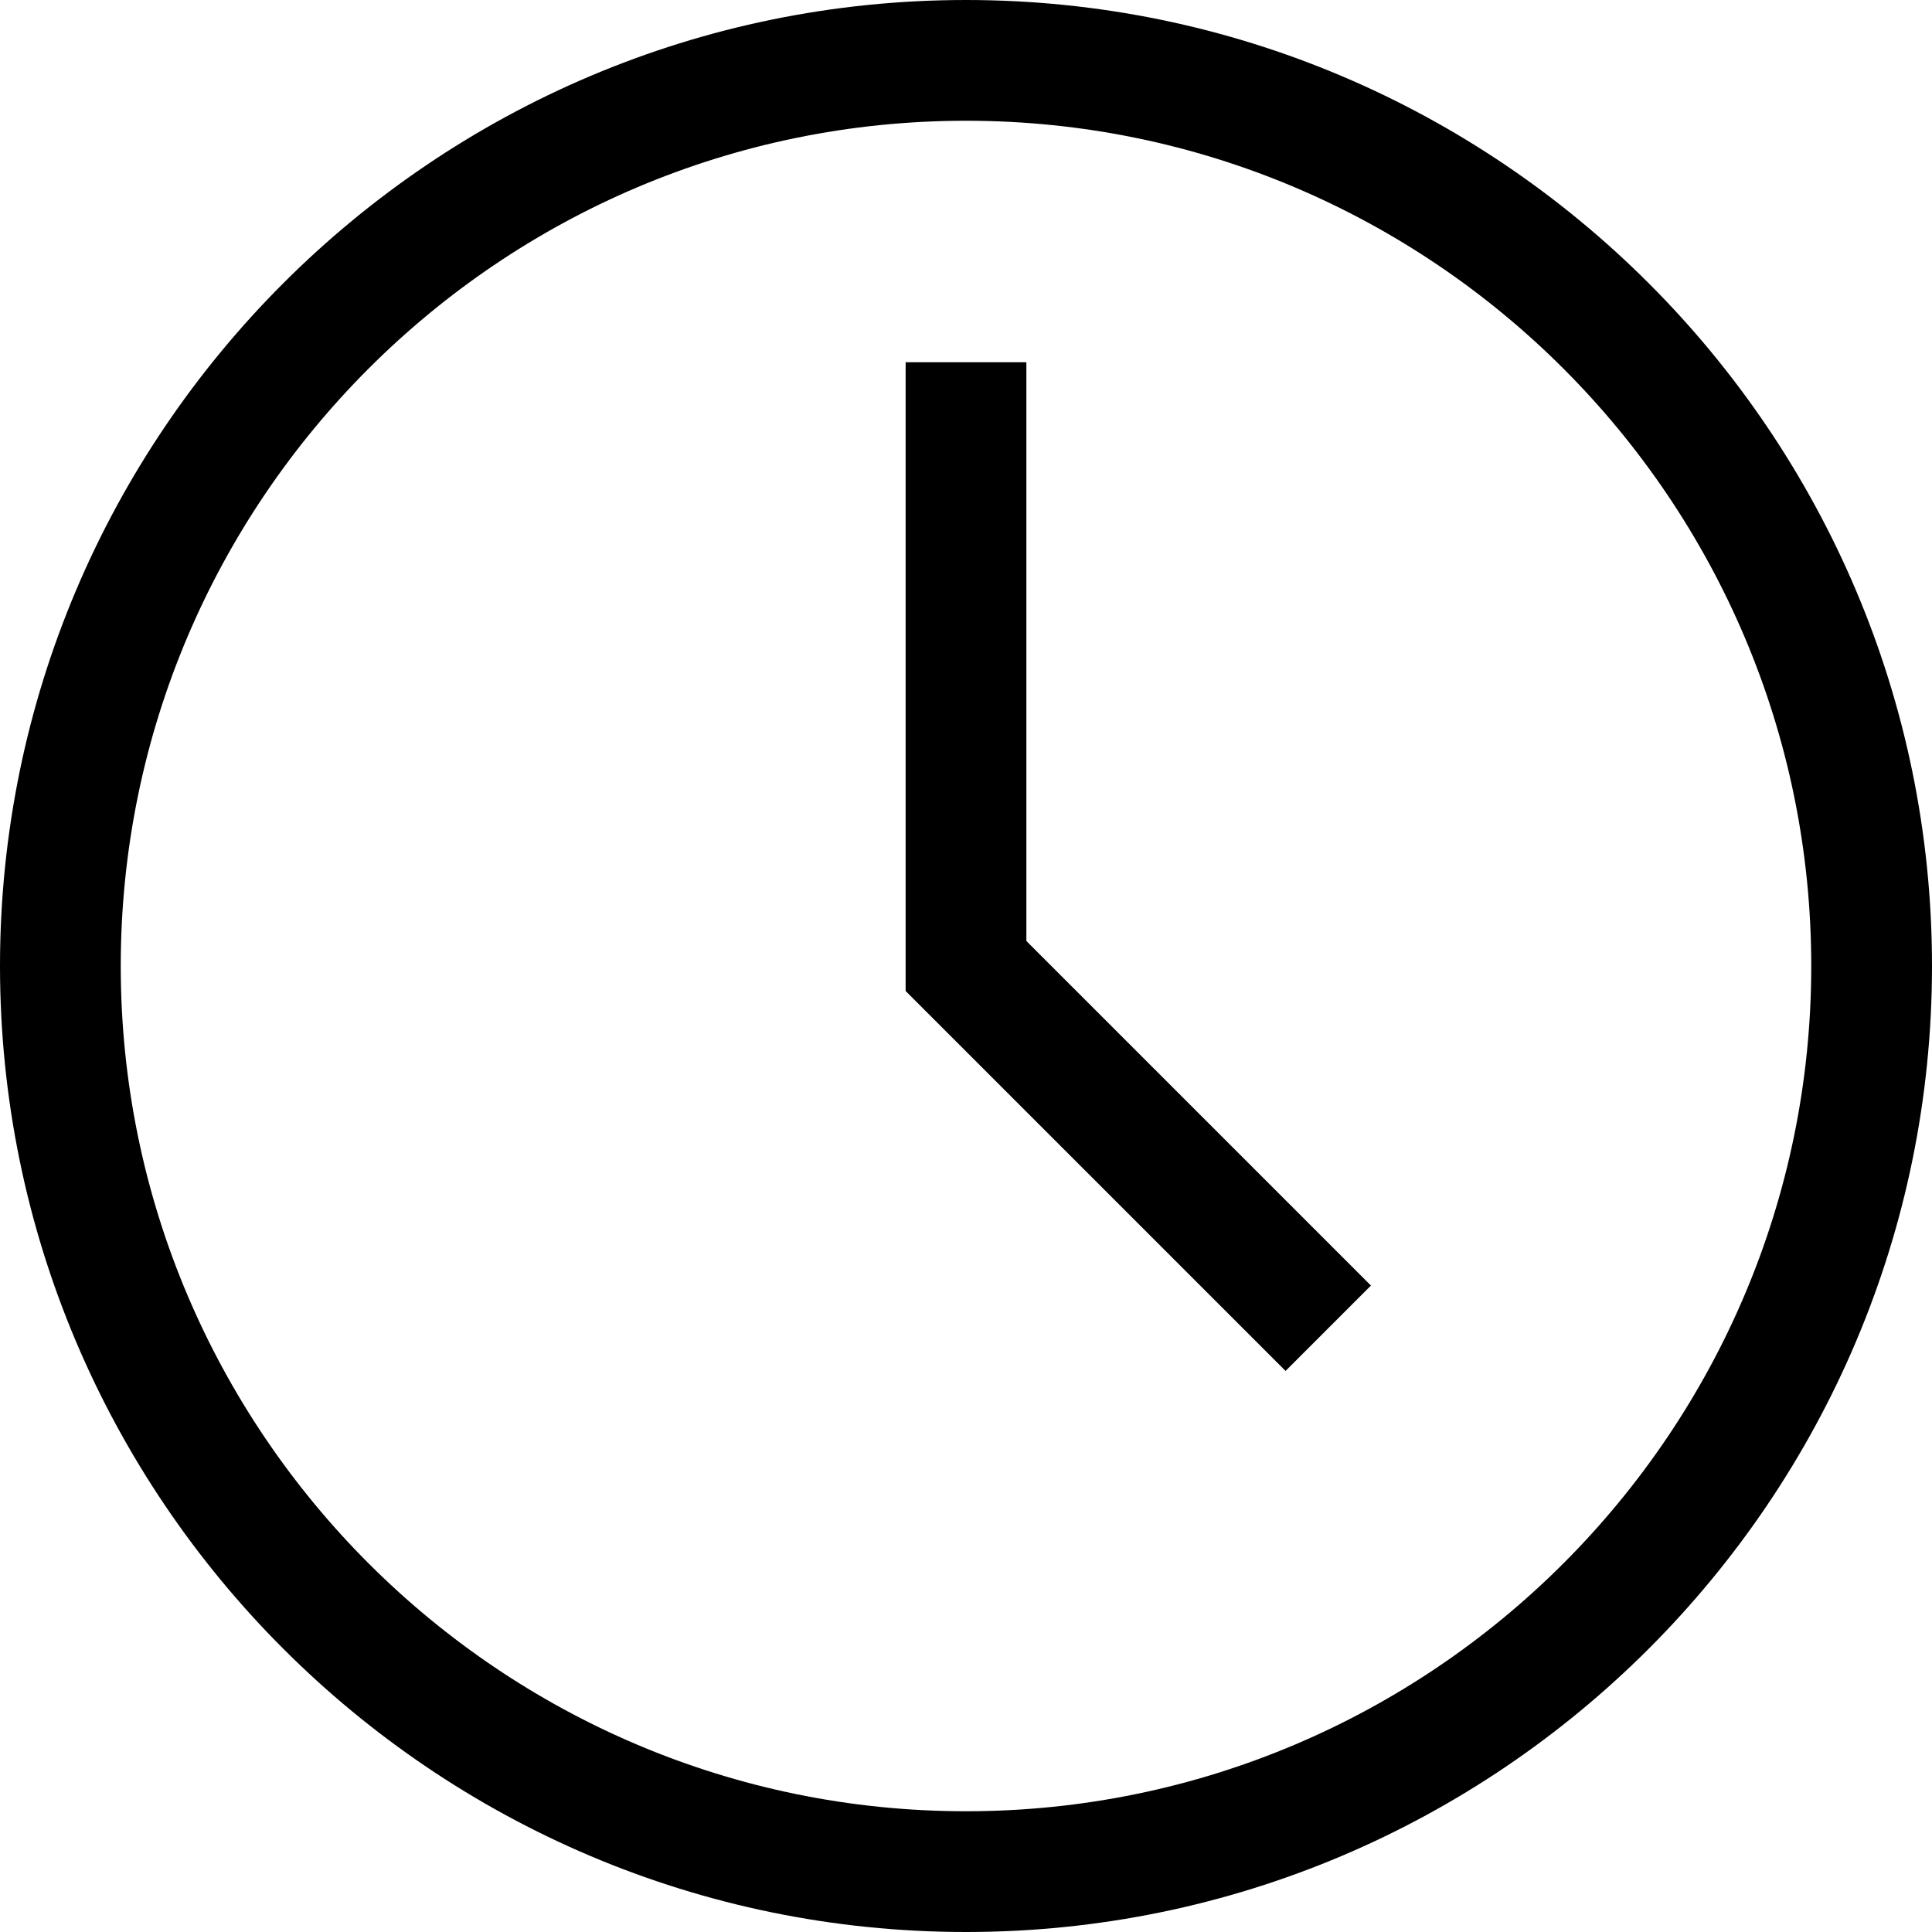
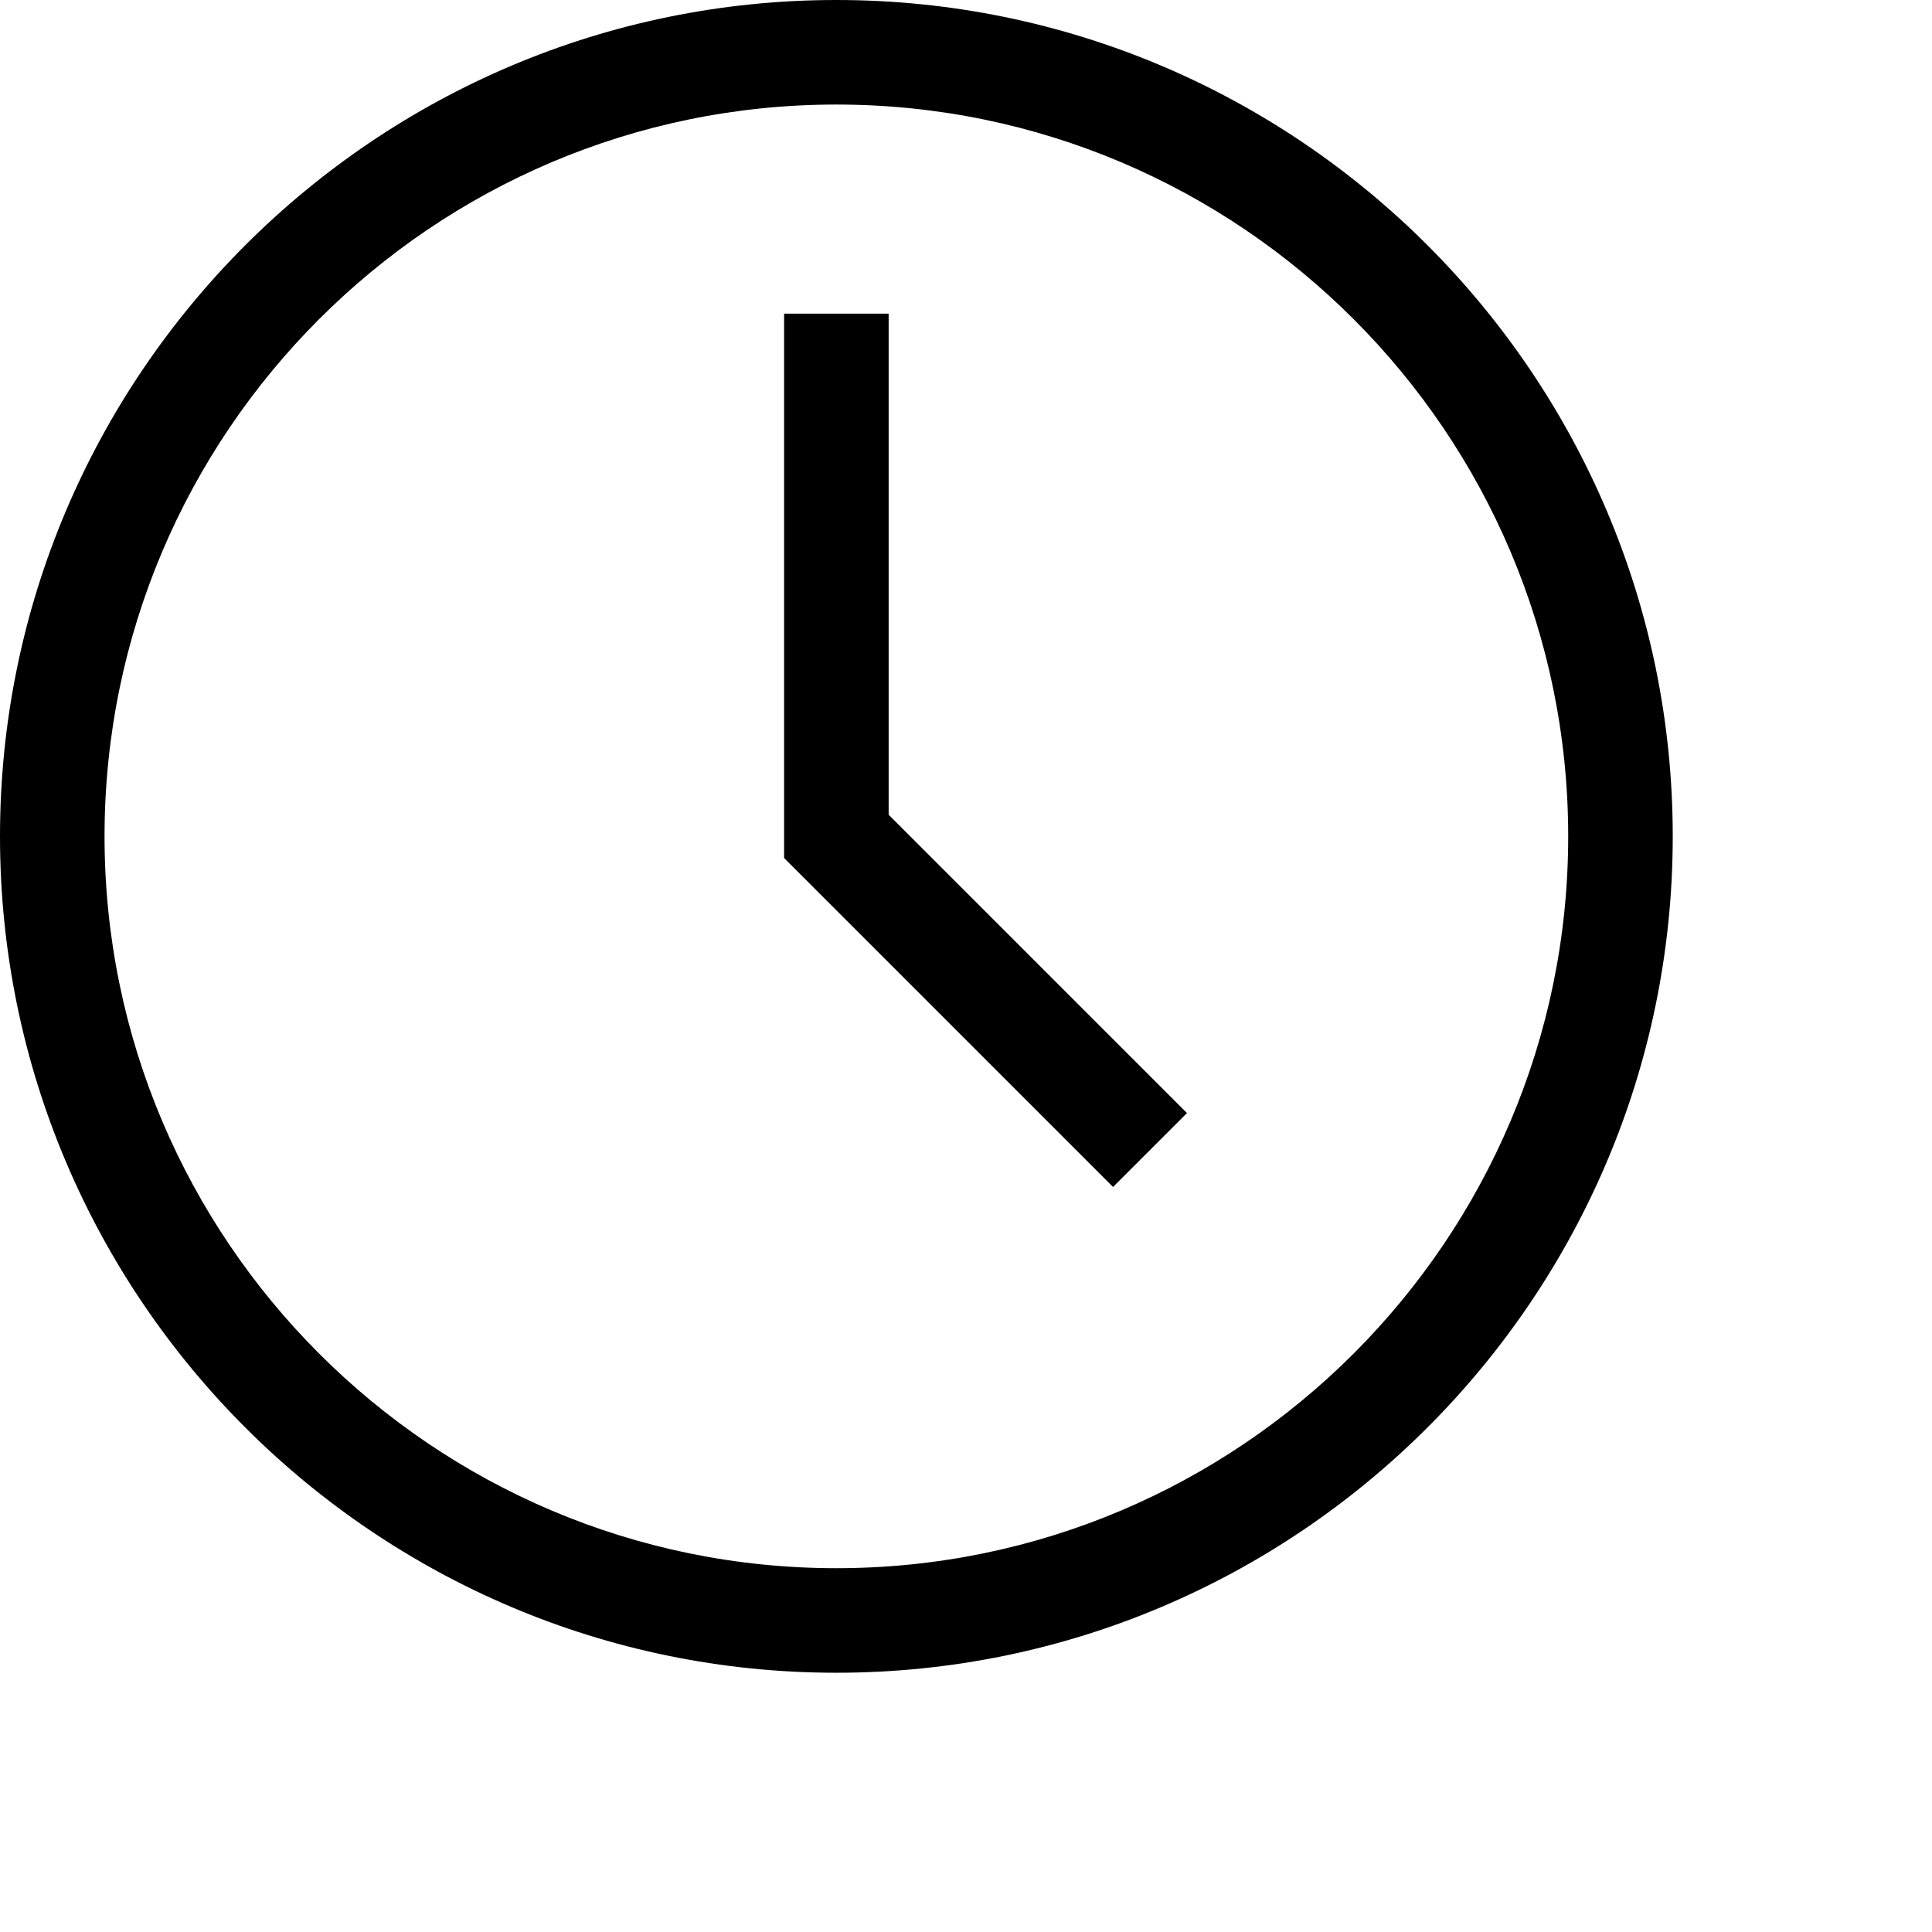
- <svg xmlns="http://www.w3.org/2000/svg" id="Capa_1" enable-background="new 0 0 443.294 443.294" height="512" viewBox="0 0 443.294 443.294" width="512">
-   <path d="m221.647 0c-122.214 0-221.647 99.433-221.647 221.647s99.433 221.647 221.647 221.647 221.647-99.433 221.647-221.647-99.433-221.647-221.647-221.647zm0 415.588c-106.941 0-193.941-87-193.941-193.941s87-193.941 193.941-193.941 193.941 87 193.941 193.941-87 193.941-193.941 193.941z" />
-   <path d="m235.5 83.118h-27.706v144.265l87.176 87.176 19.589-19.589-79.059-79.059z" />
+ <svg xmlns="http://www.w3.org/2000/svg" viewBox="0 0 512 512">
+   <path d="M221.647 0C99.433 0 0 99.433 0 221.647s99.433 221.647 221.647 221.647 221.647-99.433 221.647-221.647S343.861 0 221.647 0zm0 415.588c-106.941 0-193.941-87-193.941-193.941s87-193.941 193.941-193.941 193.941 87 193.941 193.941-87 193.941-193.941 193.941z" />
+   <path d="M235.5 83.118h-27.706v144.265l87.176 87.176 19.589-19.589-79.059-79.059z" />
</svg>
